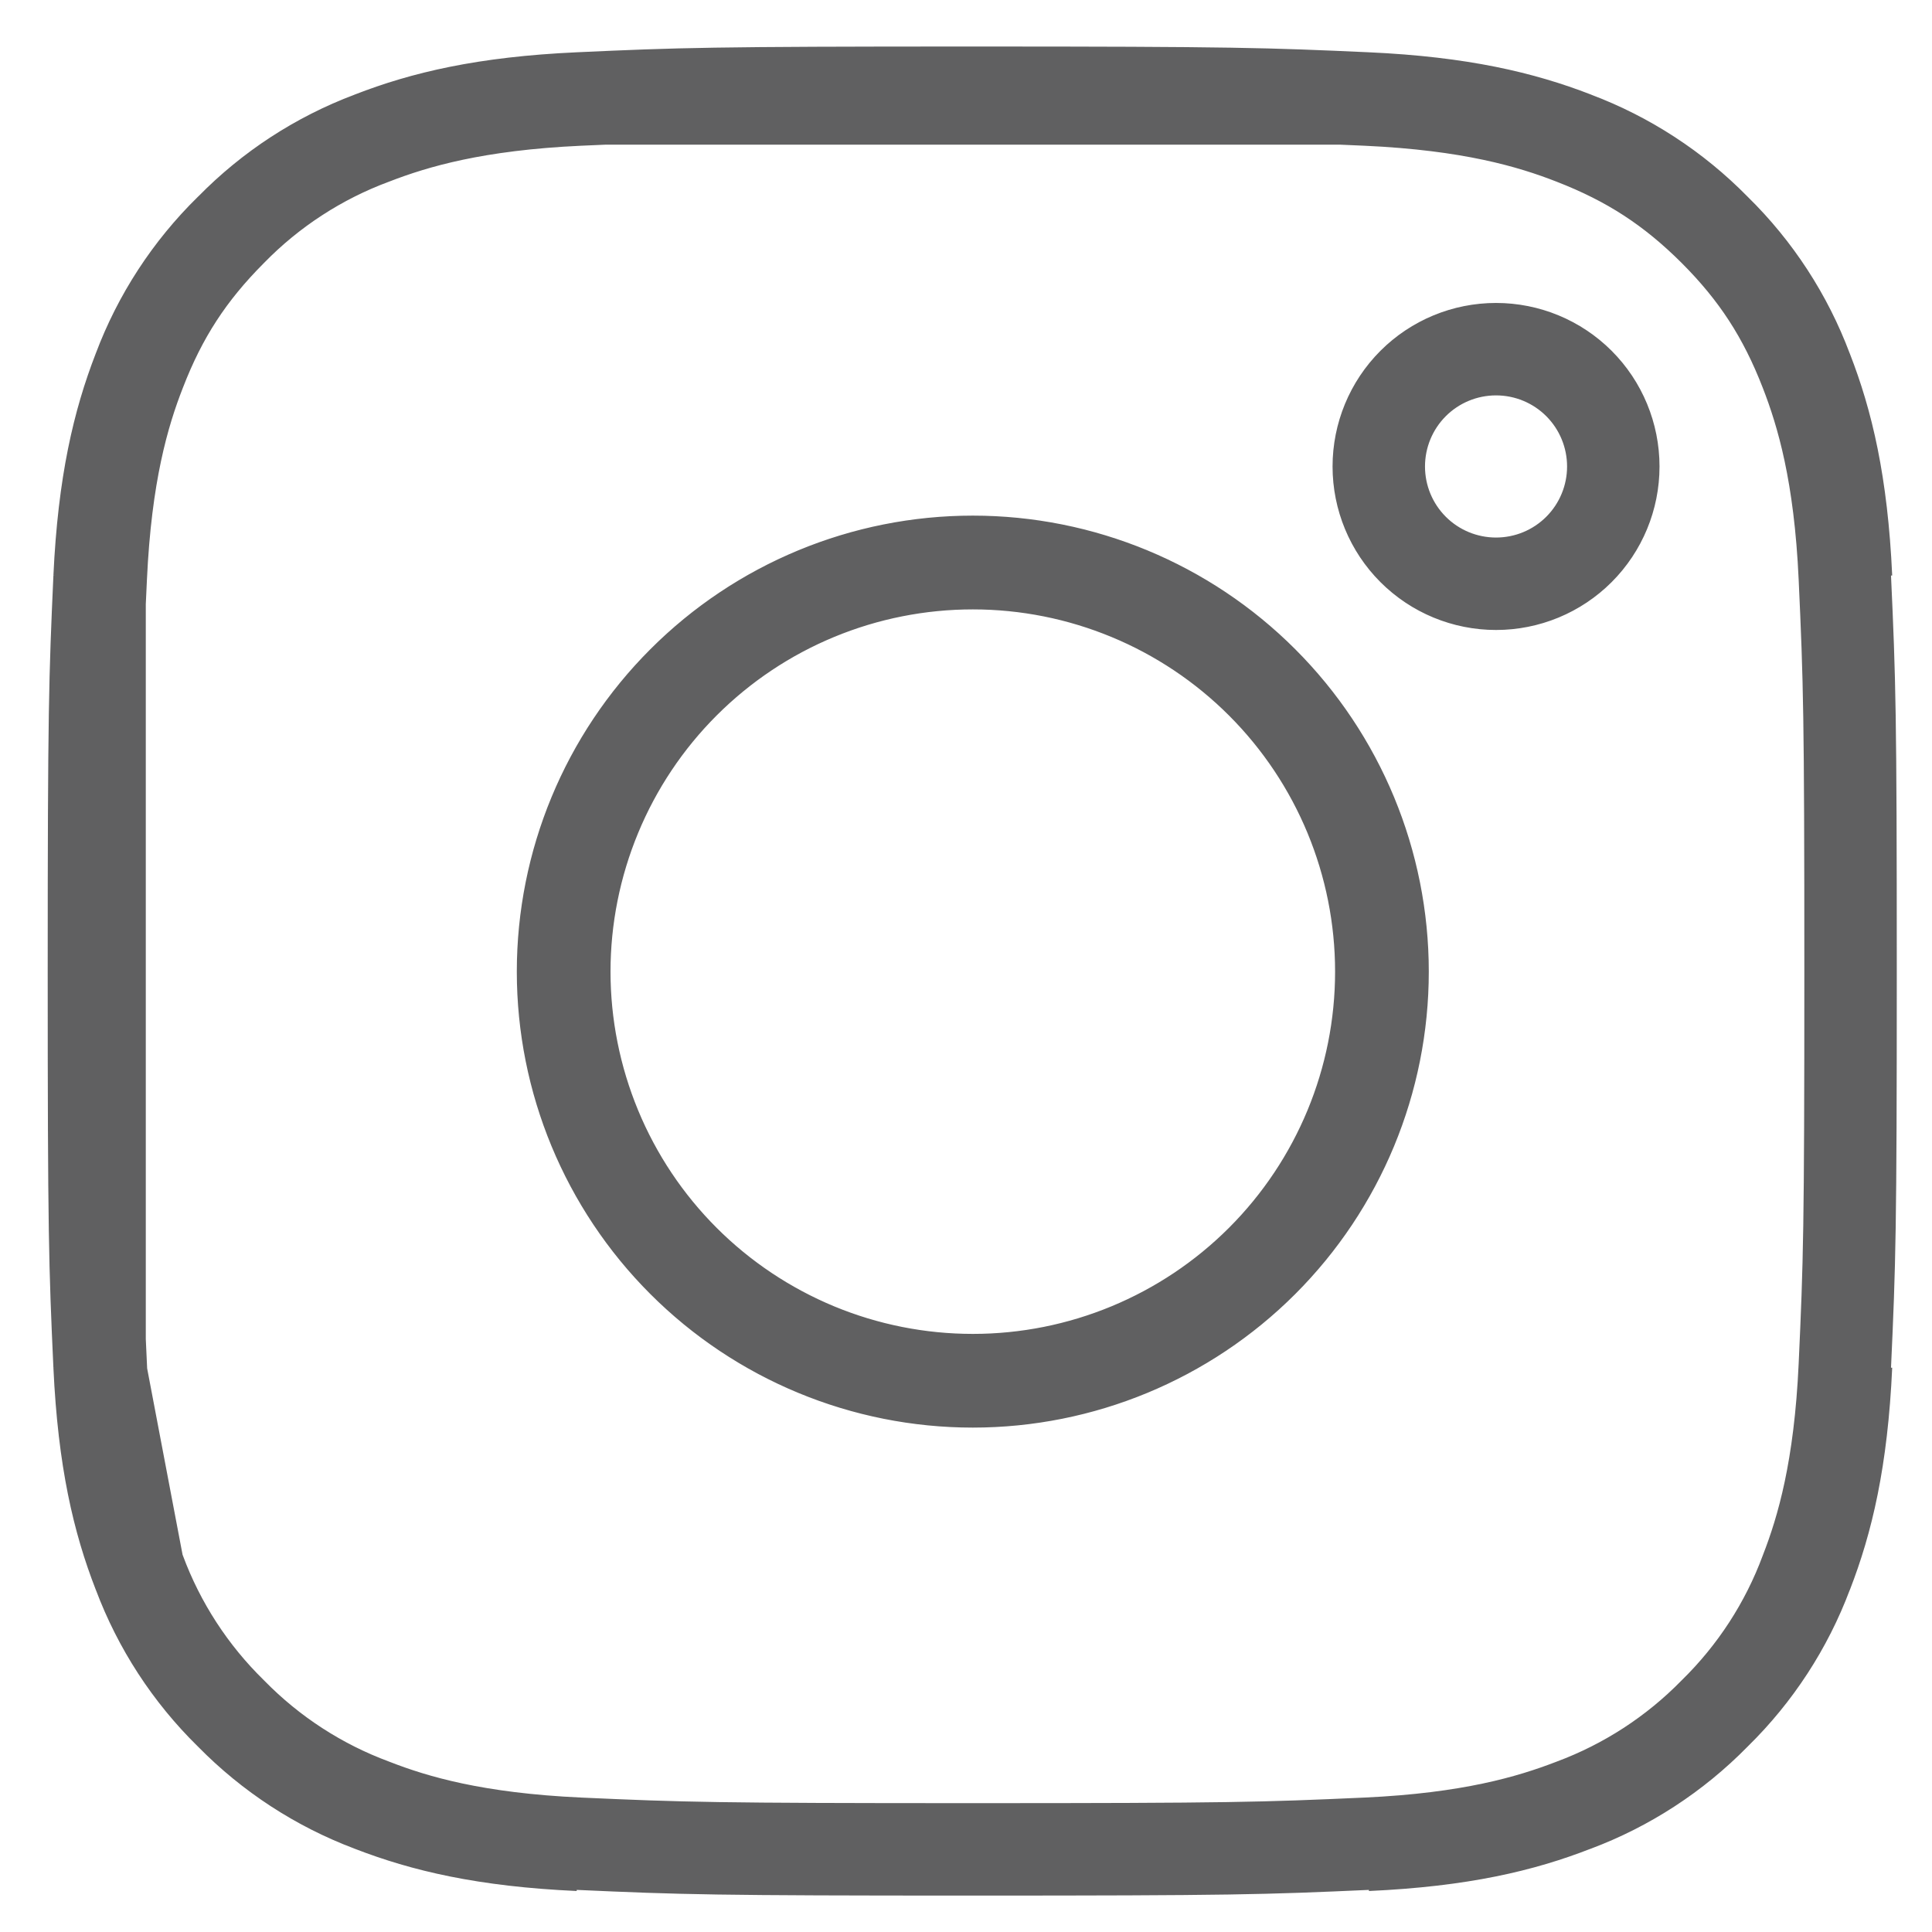
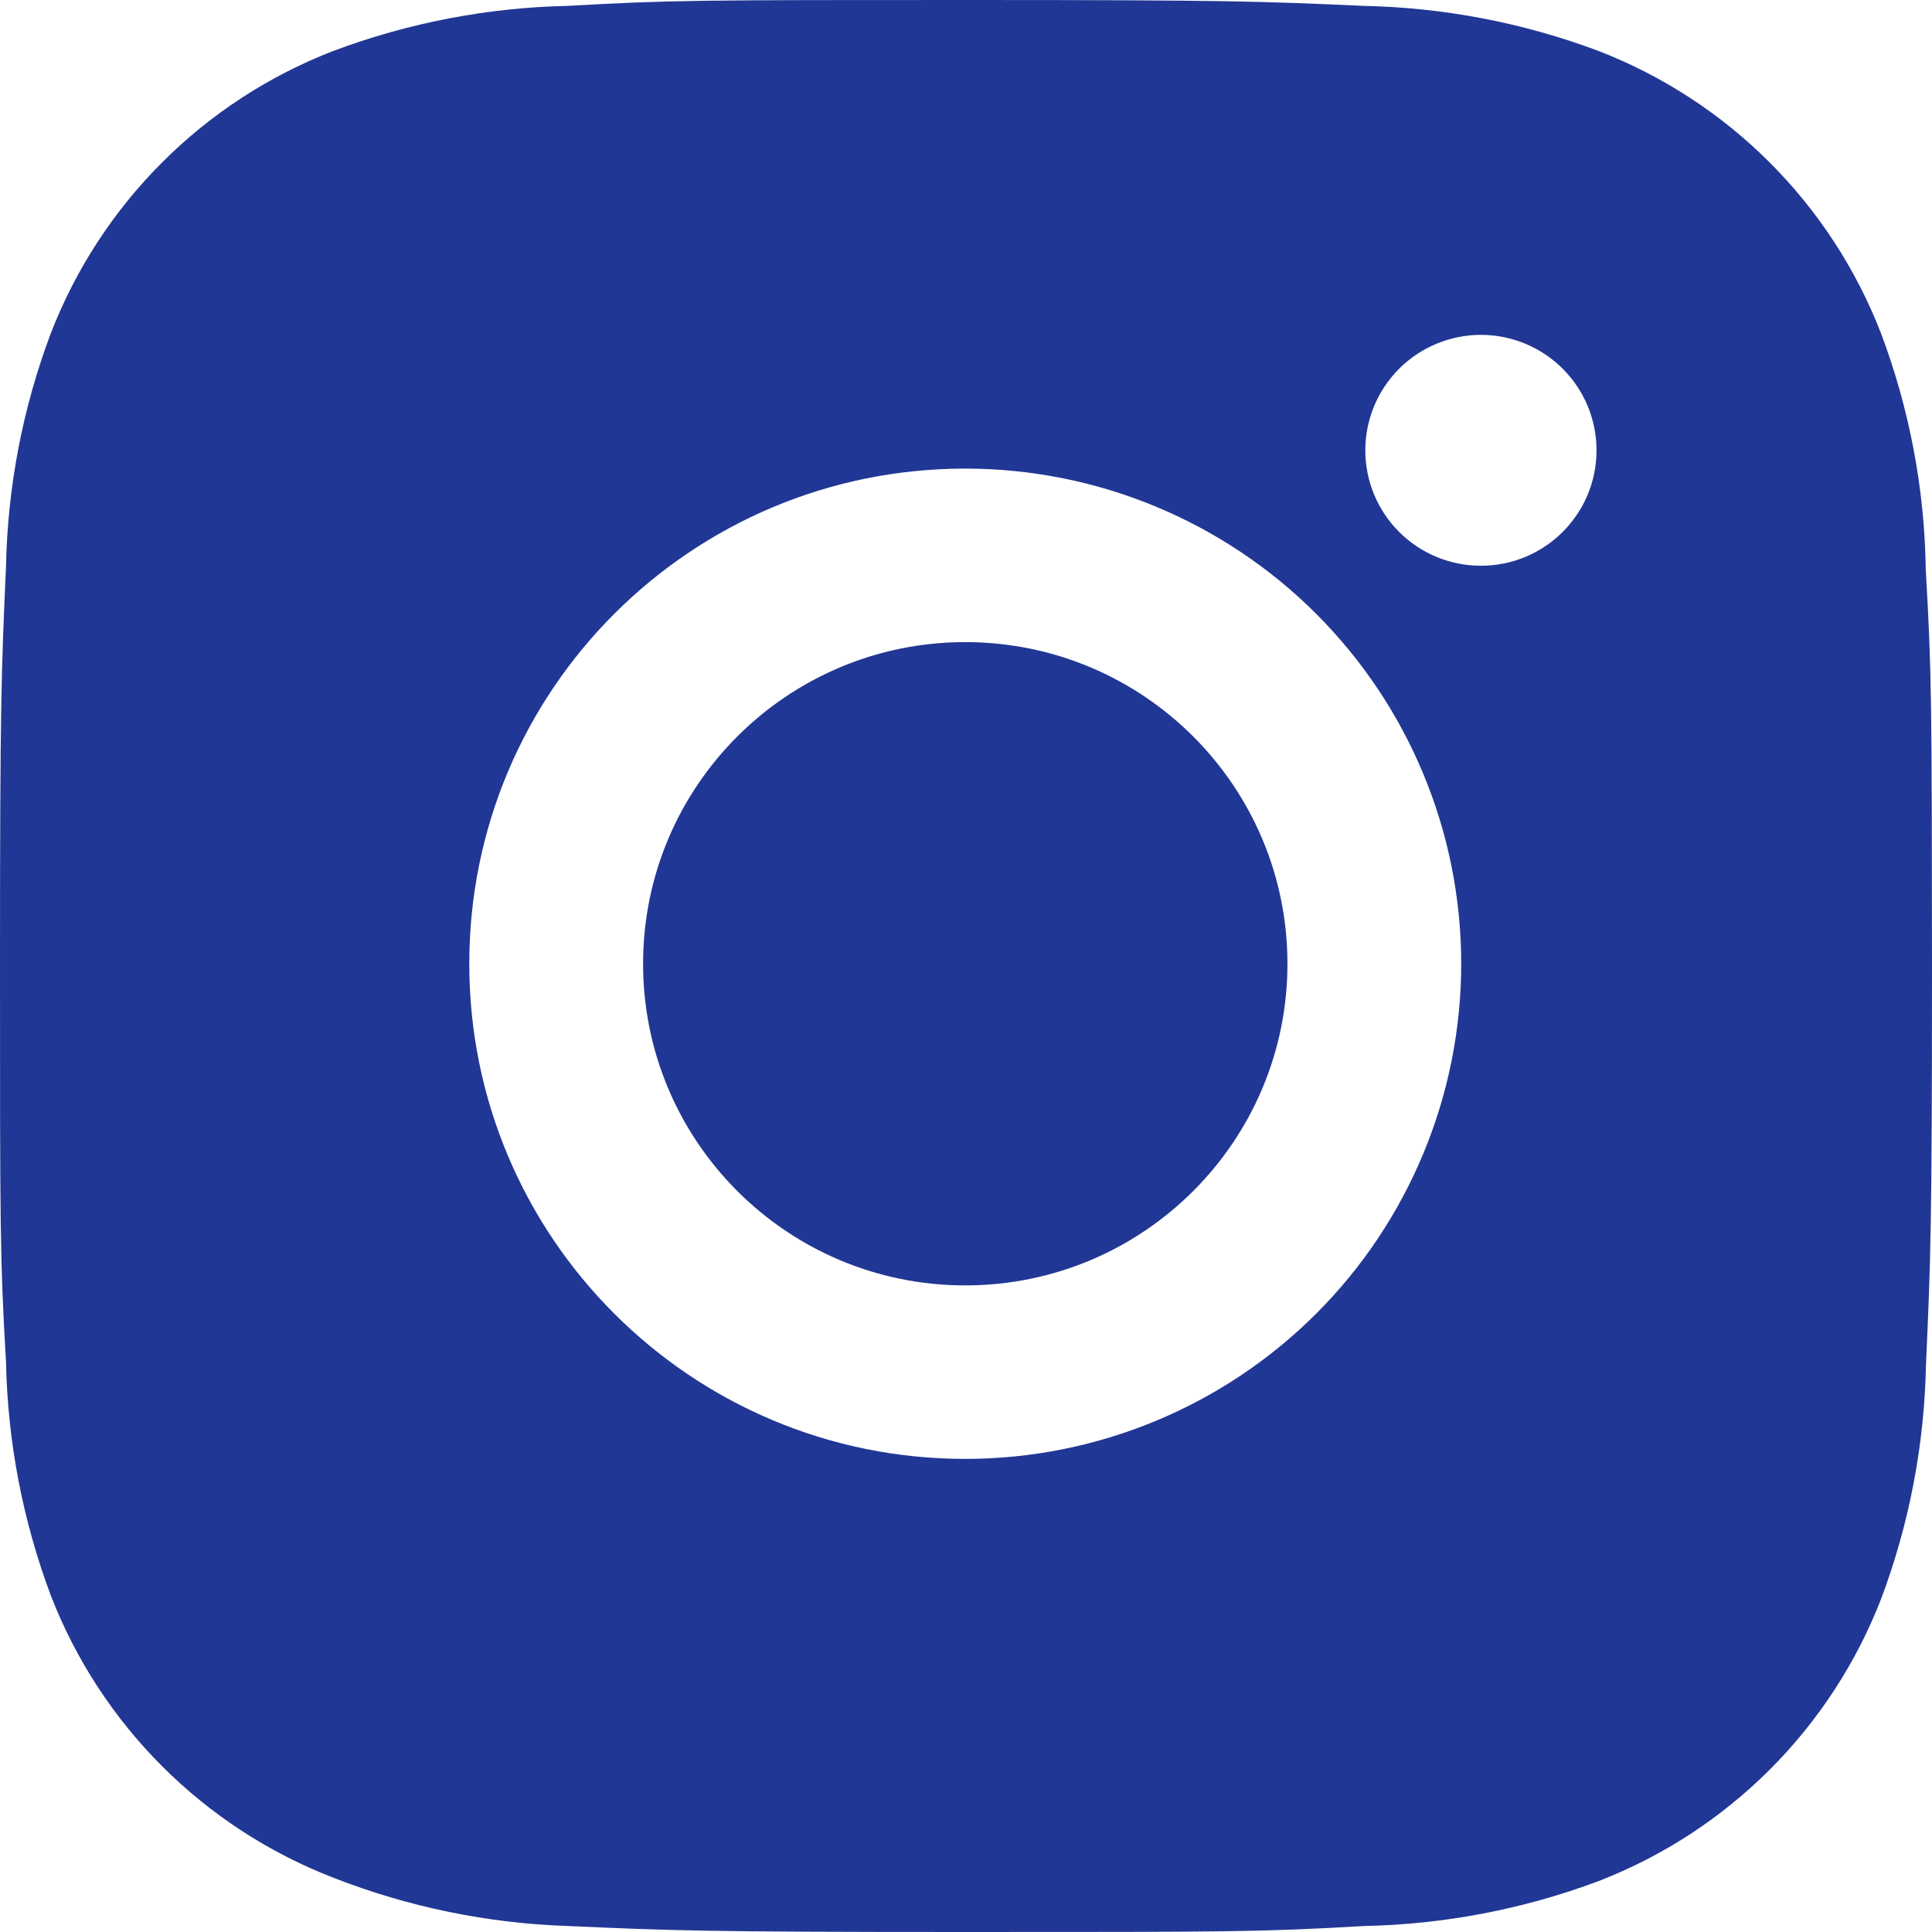
- <svg xmlns="http://www.w3.org/2000/svg" width="26" height="26" viewBox="0 0 26 26" fill="none">
-   <path d="M1.34 7.774C1.399 6.502 1.598 5.682 1.867 4.986L1.871 4.976C2.137 4.268 2.555 3.626 3.095 3.096L3.103 3.088L3.111 3.081C3.641 2.54 4.283 2.122 4.991 1.856L5.003 1.851C5.698 1.581 6.516 1.383 7.789 1.325M1.34 7.774C1.279 9.132 1.264 9.553 1.264 13.076C1.264 16.599 1.278 17.02 1.34 18.378M1.34 7.774L1.34 8.116M1.872 21.176C2.138 21.884 2.555 22.526 3.096 23.057L3.104 23.064L3.111 23.072C3.642 23.612 4.283 24.03 4.992 24.297L5.002 24.301C5.698 24.57 6.516 24.769 7.789 24.827M1.872 21.176L1.867 21.164C1.597 20.47 1.399 19.651 1.34 18.378M1.872 21.176L1.856 21.092M1.34 18.378L1.361 18.488M1.34 18.378L1.34 18.035M1.856 21.092L1.361 18.488M1.856 21.092C1.646 20.538 1.429 19.763 1.361 18.488M1.856 21.092C1.863 21.112 1.871 21.131 1.878 21.15C2.144 21.868 2.566 22.518 3.114 23.054C3.649 23.601 4.299 24.023 5.017 24.289C5.593 24.514 6.404 24.748 7.789 24.812C9.186 24.875 9.617 24.888 13.092 24.888C16.566 24.888 16.998 24.875 18.395 24.812C19.781 24.748 20.591 24.512 21.166 24.29C21.884 24.023 22.534 23.601 23.07 23.054C23.617 22.518 24.039 21.869 24.305 21.151C24.529 20.575 24.764 19.763 24.827 18.379C24.891 16.982 24.904 16.549 24.904 13.076C24.904 9.603 24.891 9.17 24.827 7.773C24.764 6.38 24.526 5.568 24.302 4.993C24.009 4.238 23.639 3.667 23.069 3.097C22.5 2.53 21.93 2.159 21.175 1.866C20.598 1.64 19.786 1.404 18.395 1.34C18.274 1.335 18.16 1.33 18.051 1.325M1.361 18.488C1.359 18.452 1.358 18.416 1.356 18.379C1.35 18.258 1.345 18.144 1.34 18.035M7.789 1.325C9.148 1.263 9.569 1.248 13.092 1.248C16.614 1.248 17.035 1.264 18.394 1.325M7.789 1.325L8.133 1.325M18.394 1.325L18.051 1.325M18.394 1.325C19.665 1.383 20.486 1.582 21.182 1.851L21.191 1.855C21.9 2.122 22.541 2.54 23.072 3.08L23.079 3.087L23.087 3.095C23.627 3.625 24.045 4.267 24.311 4.976L24.316 4.988C24.586 5.682 24.785 6.501 24.843 7.773M8.133 1.325L18.051 1.325M8.133 1.325C9.283 1.274 9.919 1.264 13.092 1.264C16.264 1.264 16.9 1.274 18.051 1.325M8.133 1.325C8.023 1.33 7.91 1.335 7.788 1.34C6.402 1.404 5.592 1.64 5.018 1.862C4.297 2.129 3.644 2.554 3.108 3.104C2.543 3.671 2.173 4.239 1.882 4.992C1.656 5.569 1.42 6.382 1.356 7.773C1.35 7.894 1.345 8.007 1.34 8.116M24.843 18.378C24.785 19.651 24.586 20.47 24.317 21.165L24.312 21.176C24.046 21.884 23.628 22.526 23.088 23.056L23.08 23.064L23.073 23.071C22.542 23.612 21.9 24.03 21.192 24.296L21.18 24.3C20.485 24.571 19.667 24.769 18.394 24.827M1.34 18.035C1.29 16.884 1.279 16.248 1.279 13.076C1.279 9.903 1.29 9.268 1.34 8.116M1.34 18.035L1.34 8.116M10.988 18.155C11.655 18.431 12.37 18.573 13.092 18.573C14.55 18.573 15.948 17.994 16.979 16.963C18.01 15.932 18.589 14.534 18.589 13.076C18.589 11.618 18.01 10.22 16.979 9.189C15.948 8.158 14.55 7.579 13.092 7.579C12.37 7.579 11.655 7.721 10.988 7.997C10.321 8.273 9.715 8.678 9.204 9.189C8.694 9.699 8.289 10.305 8.013 10.972C7.737 11.639 7.594 12.354 7.594 13.076C7.594 13.798 7.737 14.513 8.013 15.18C8.289 15.847 8.694 16.453 9.204 16.963C9.715 17.474 10.321 17.878 10.988 18.155ZM9.192 9.177C10.226 8.142 11.629 7.561 13.092 7.561C14.554 7.561 15.957 8.142 16.991 9.177C18.025 10.211 18.606 11.613 18.606 13.076C18.606 14.539 18.025 15.941 16.991 16.975C15.957 18.009 14.554 18.59 13.092 18.59C11.629 18.59 10.226 18.009 9.192 16.975C8.158 15.941 7.577 14.539 7.577 13.076C7.577 11.613 8.158 10.211 9.192 9.177ZM21.711 6.278C21.711 6.696 21.545 7.098 21.249 7.394C20.953 7.69 20.552 7.856 20.133 7.856C19.714 7.856 19.313 7.69 19.017 7.394C18.721 7.098 18.555 6.696 18.555 6.278C18.555 5.859 18.721 5.457 19.017 5.161C19.313 4.865 19.714 4.699 20.133 4.699C20.552 4.699 20.953 4.865 21.249 5.161C21.545 5.457 21.711 5.859 21.711 6.278Z" stroke="#606061" stroke-width="1.244" stroke-linejoin="round" />
+ <svg xmlns="http://www.w3.org/2000/svg" width="50" height="50" viewBox="0 0 50 50" fill="none">
+   <path d="M49.839 14.758C49.811 12.658 49.417 10.58 48.676 8.615C48.032 6.958 47.05 5.453 45.791 4.196C44.532 2.94 43.025 1.959 41.365 1.317C39.422 0.589 37.37 0.195 35.295 0.152C32.624 0.033 31.777 0 24.997 0C18.217 0 17.348 1.85872e-07 14.696 0.152C12.623 0.195 10.571 0.589 8.63 1.317C6.969 1.958 5.462 2.939 4.203 4.196C2.944 5.452 1.962 6.958 1.319 8.615C0.588 10.553 0.195 12.601 0.155 14.672C0.036 17.341 0 18.187 0 24.956C0 31.725 -2.06869e-08 32.59 0.155 35.239C0.197 37.313 0.589 39.359 1.319 41.302C1.963 42.959 2.946 44.463 4.205 45.719C5.464 46.976 6.972 47.956 8.632 48.597C10.569 49.355 12.62 49.776 14.699 49.845C17.373 49.964 18.22 50 25 50C31.78 50 32.649 50 35.301 49.845C37.376 49.804 39.428 49.411 41.37 48.683C43.03 48.041 44.537 47.059 45.796 45.803C47.055 44.546 48.037 43.042 48.681 41.385C49.411 39.444 49.803 37.399 49.844 35.323C49.964 32.656 50 31.811 50 25.039C49.994 18.27 49.995 17.41 49.839 14.758ZM24.981 37.756C17.889 37.756 12.145 32.021 12.145 24.942C12.145 17.862 17.889 12.127 24.981 12.127C28.385 12.127 31.65 13.477 34.057 15.88C36.464 18.284 37.816 21.543 37.816 24.942C37.816 28.34 36.464 31.6 34.057 34.003C31.65 36.406 28.385 37.756 24.981 37.756ZM38.327 14.641C37.934 14.642 37.545 14.565 37.182 14.415C36.818 14.265 36.488 14.044 36.21 13.767C35.932 13.489 35.712 13.16 35.561 12.797C35.411 12.434 35.334 12.046 35.334 11.653C35.334 11.261 35.412 10.873 35.562 10.51C35.712 10.148 35.933 9.819 36.211 9.541C36.488 9.264 36.818 9.044 37.181 8.894C37.544 8.744 37.933 8.666 38.326 8.666C38.719 8.666 39.108 8.744 39.471 8.894C39.834 9.044 40.164 9.264 40.441 9.541C40.719 9.819 40.94 10.148 41.09 10.51C41.24 10.873 41.318 11.261 41.318 11.653C41.318 13.305 39.98 14.641 38.327 14.641Z" fill="#213795" />
+   <path d="M24.98 33.266C29.585 33.266 33.319 29.539 33.319 24.942C33.319 20.345 29.585 16.618 24.98 16.618C20.376 16.618 16.643 20.345 16.643 24.942C16.643 29.539 20.376 33.266 24.98 33.266Z" fill="#213795" />
</svg>
